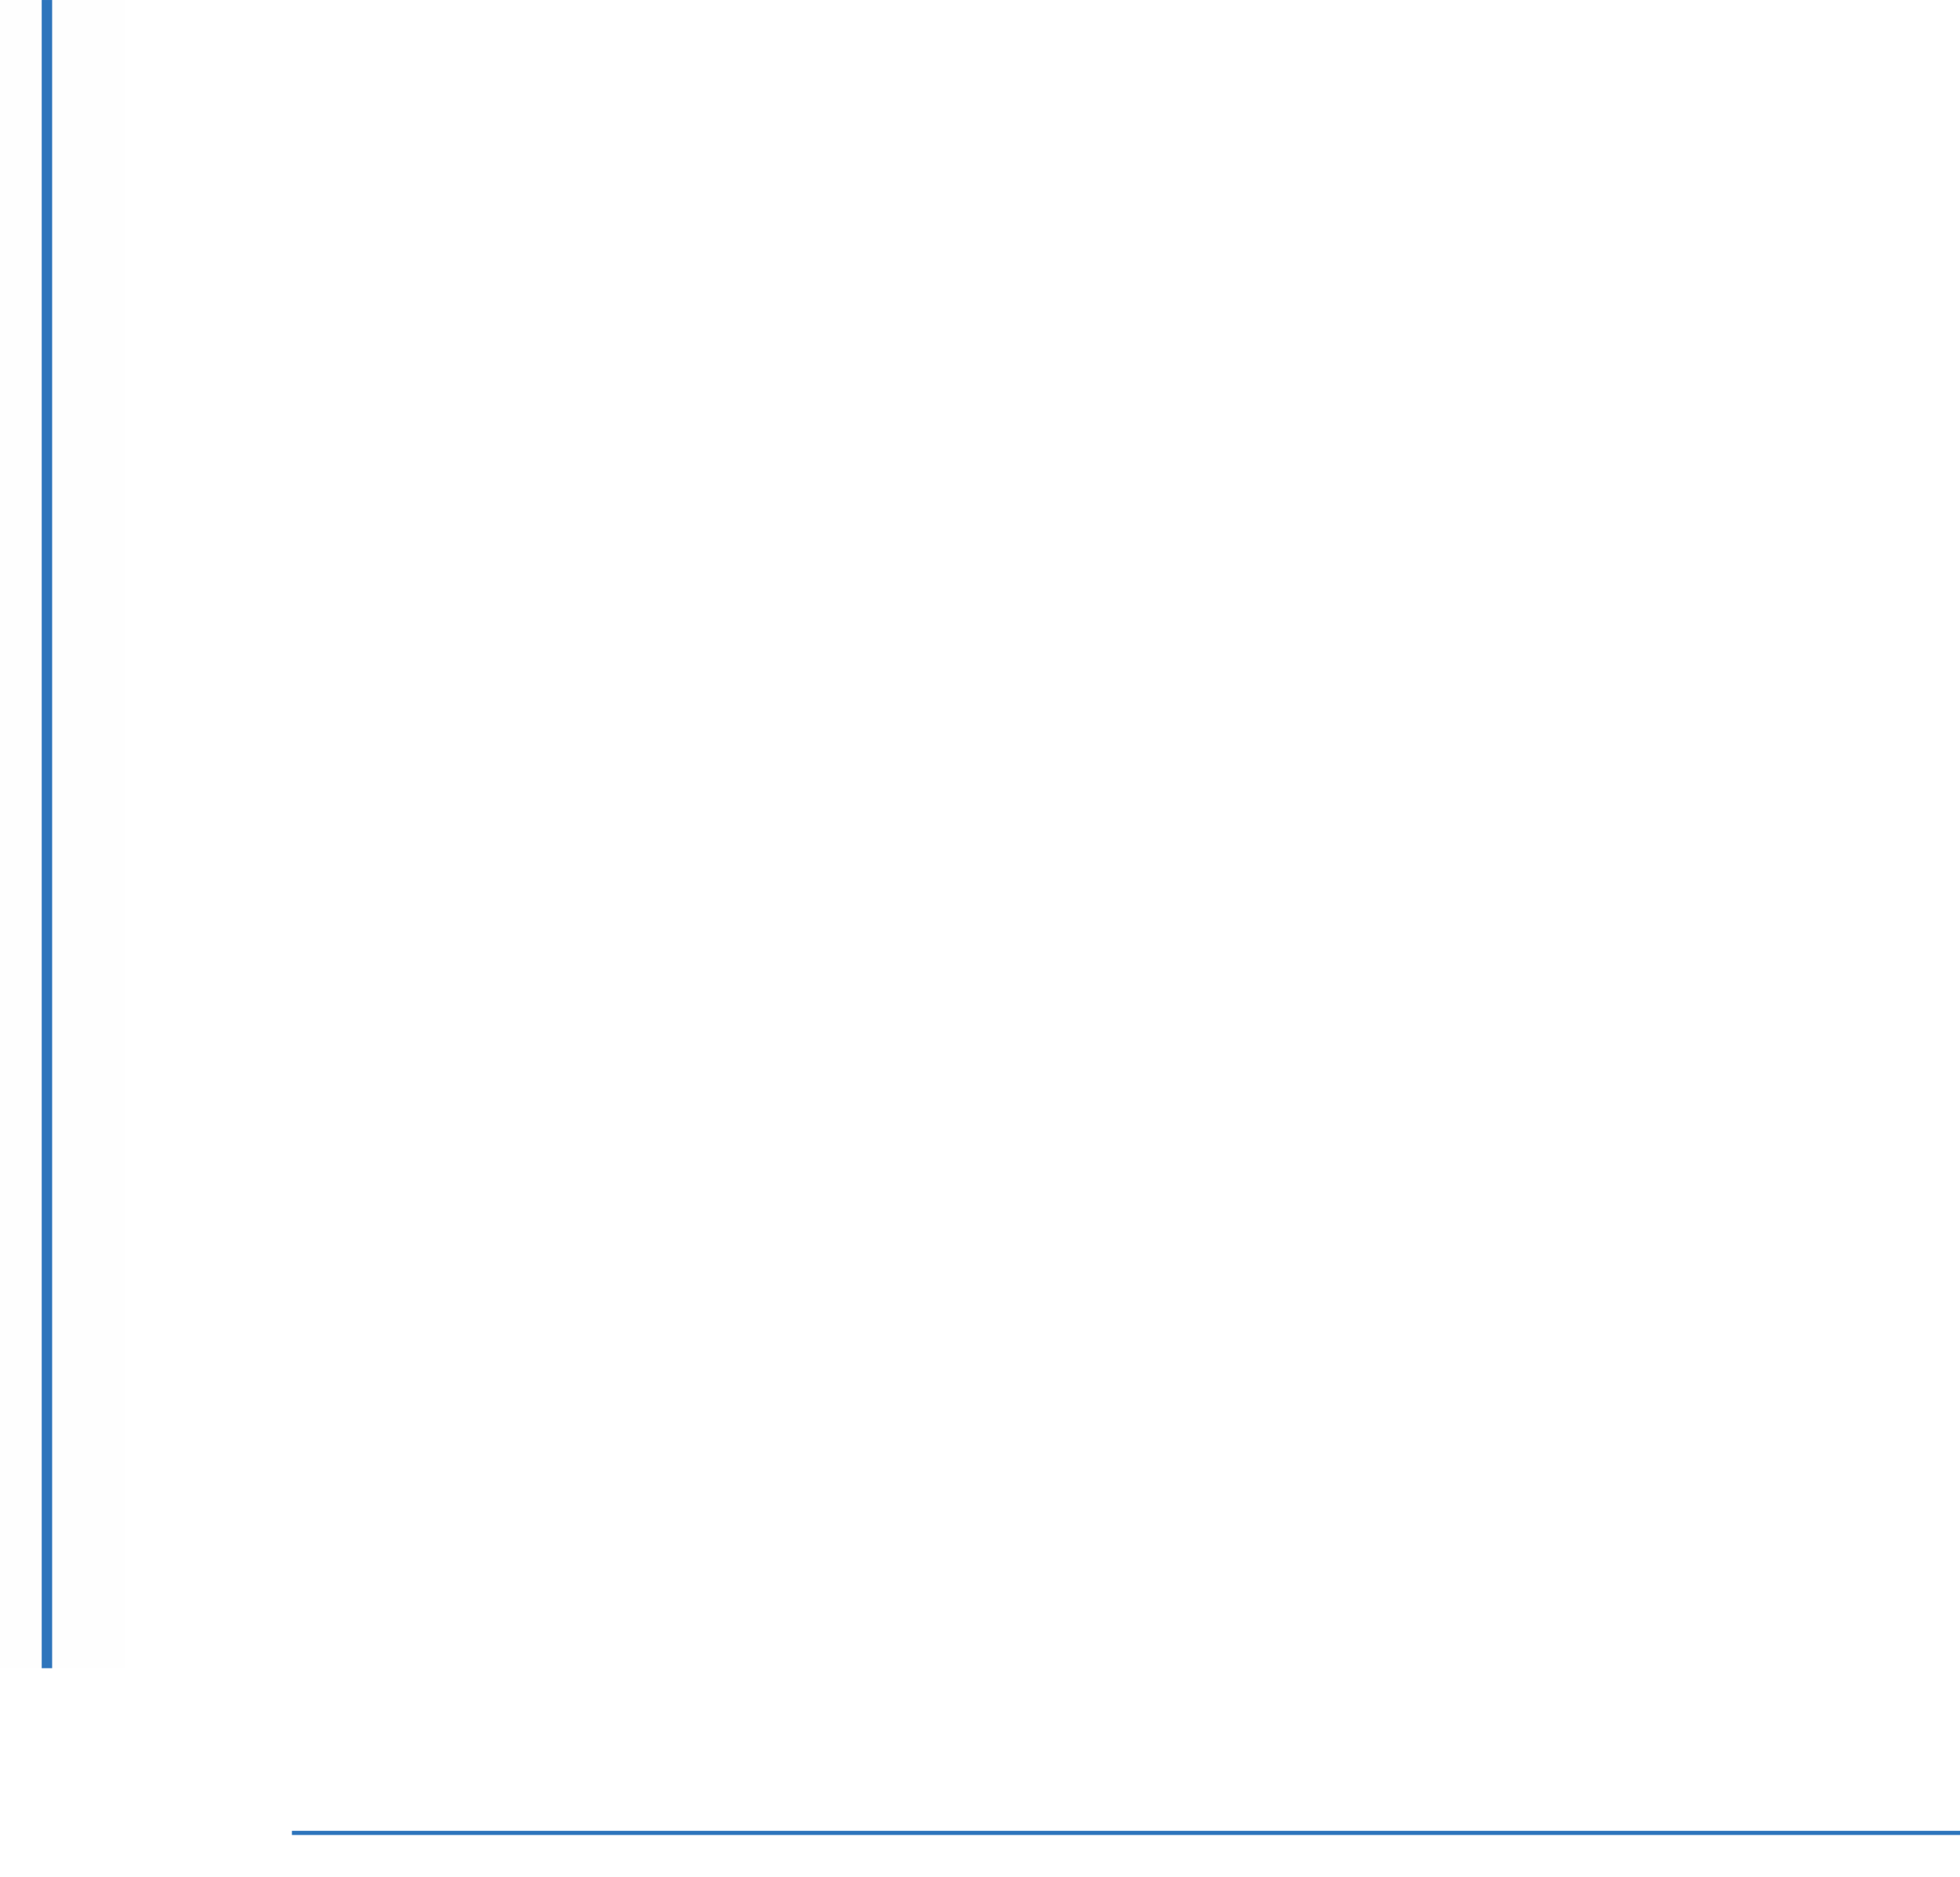
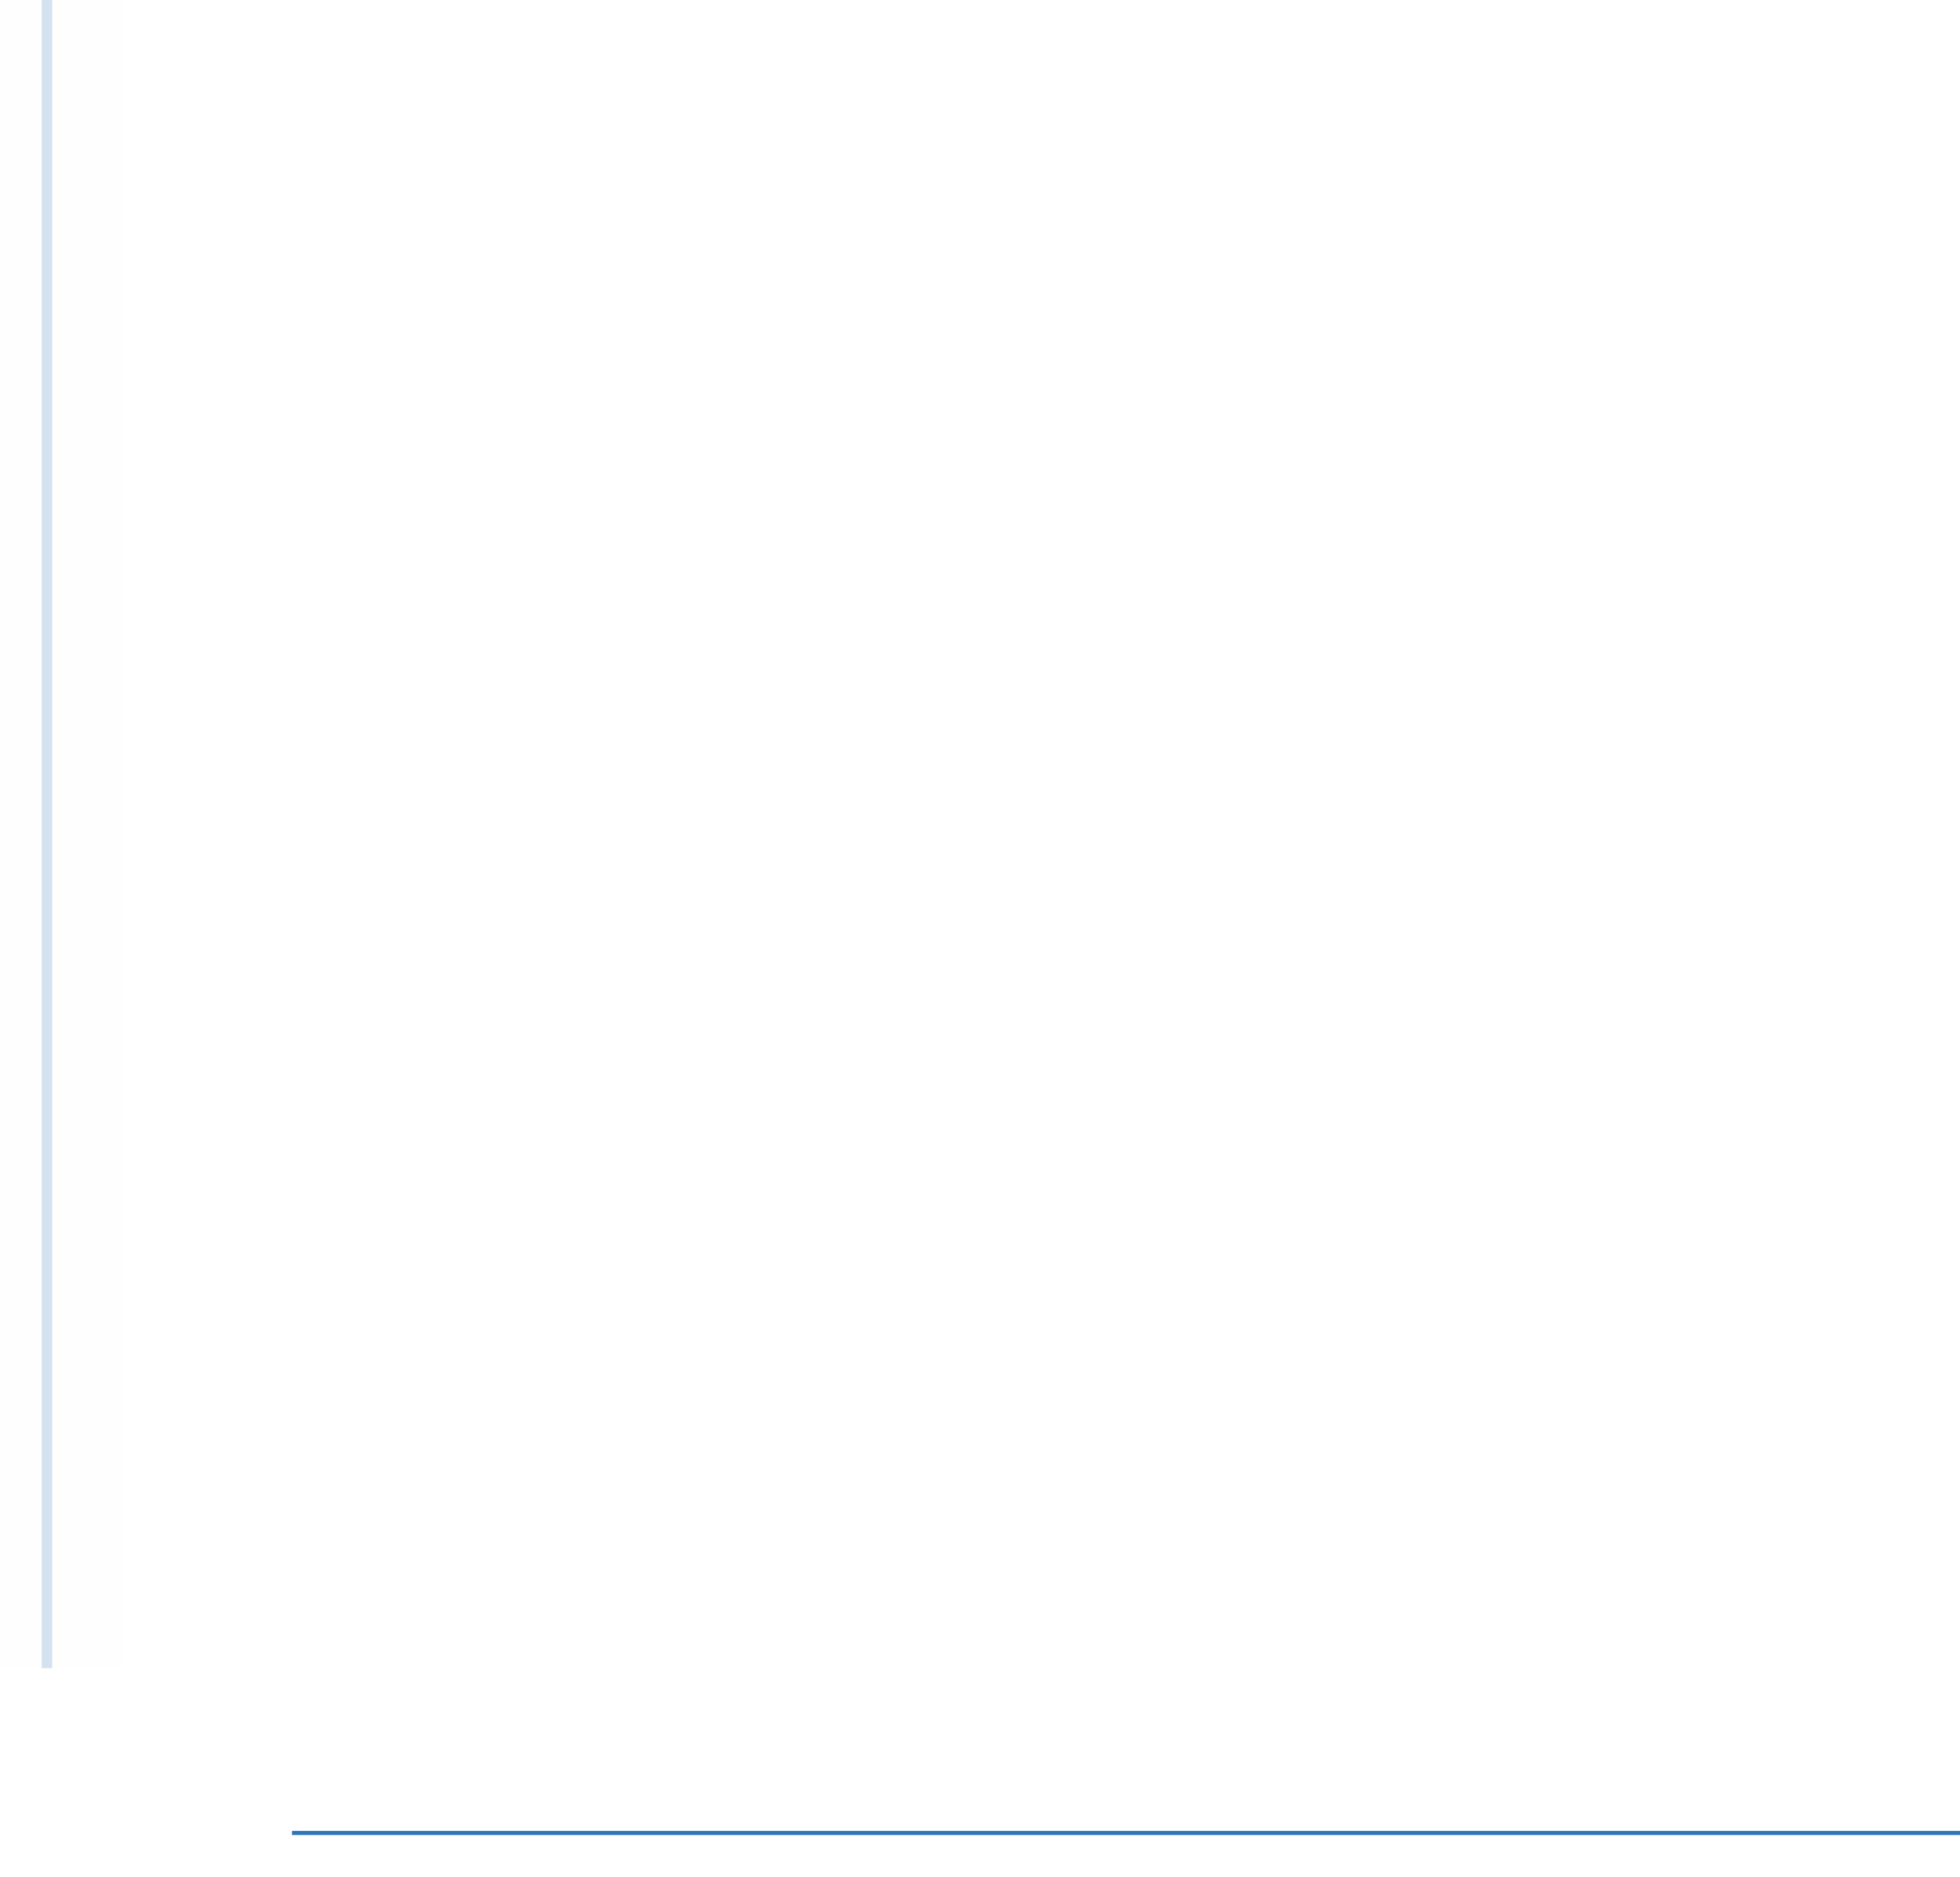
<svg xmlns="http://www.w3.org/2000/svg" width="47" height="45" id="svg2" version="1.0">
  <defs id="defs4">
    <style id="current-color-scheme" type="text/css" />
  </defs>
  <g id="layer1" transform="translate(-28,-14)">
    <g id="vertical-line" transform="translate(-4.96875,0.40625)">
      <path style="color:#31363b;opacity:0.01;fill:currentColor;fill-opacity:0.3;stroke:none" d="m 32.969,13.594 0,40 3,0 0,-40 -3,0 z" id="path2993" class="ColorScheme-Text" />
      <path style="color:#eff0f1;opacity:0.01;fill:currentColor;fill-opacity:0.1;stroke:none;stroke-width:1" d="m 33.969,13.594 v 40 h 1 v -40 z" id="path3785" class="ColorScheme-Background" />
-       <path class="ColorScheme-Text" id="path2998" d="m 33.969,13.594 v 40 h 0.25 v -40 z" style="color:#31363b;fill:#2e75bc;fill-opacity:1;stroke:none;stroke-width:0.5" />
+       <path class="ColorScheme-Text" id="path2998" d="m 33.969,13.594 v 40 h 0.25 v -40 z" style="color:#31363b;fill:#2e75bc;fill-opacity:0.2;stroke:none;stroke-width:0.5" />
    </g>
    <g id="horizontal-line" transform="translate(-0.690972,0.471)">
      <path class="ColorScheme-Text" id="path3767" d="m 75.691,55.529 -40,0 0,3 40,0 0,-3 z" style="color:#31363b;opacity:0.01;fill:#31363b;fill-opacity:0.009;stroke:none" />
      <path style="color:#eff0f1;fill:#eff0f1;fill-opacity:0.01;stroke:none;opacity:0.01" d="m 75.691,56.529 -40,0 0,1 40,0 0,-1 z" id="path2992" class="ColorScheme-Background" />
      <path class="ColorScheme-Text" id="path3787" d="m 75.691,57.429 h -40 v 0.1 h 40 z" style="color:#31363b;fill:#2e75bc;fill-opacity:1;stroke:none;stroke-width:0.316" />
    </g>
  </g>
</svg>
